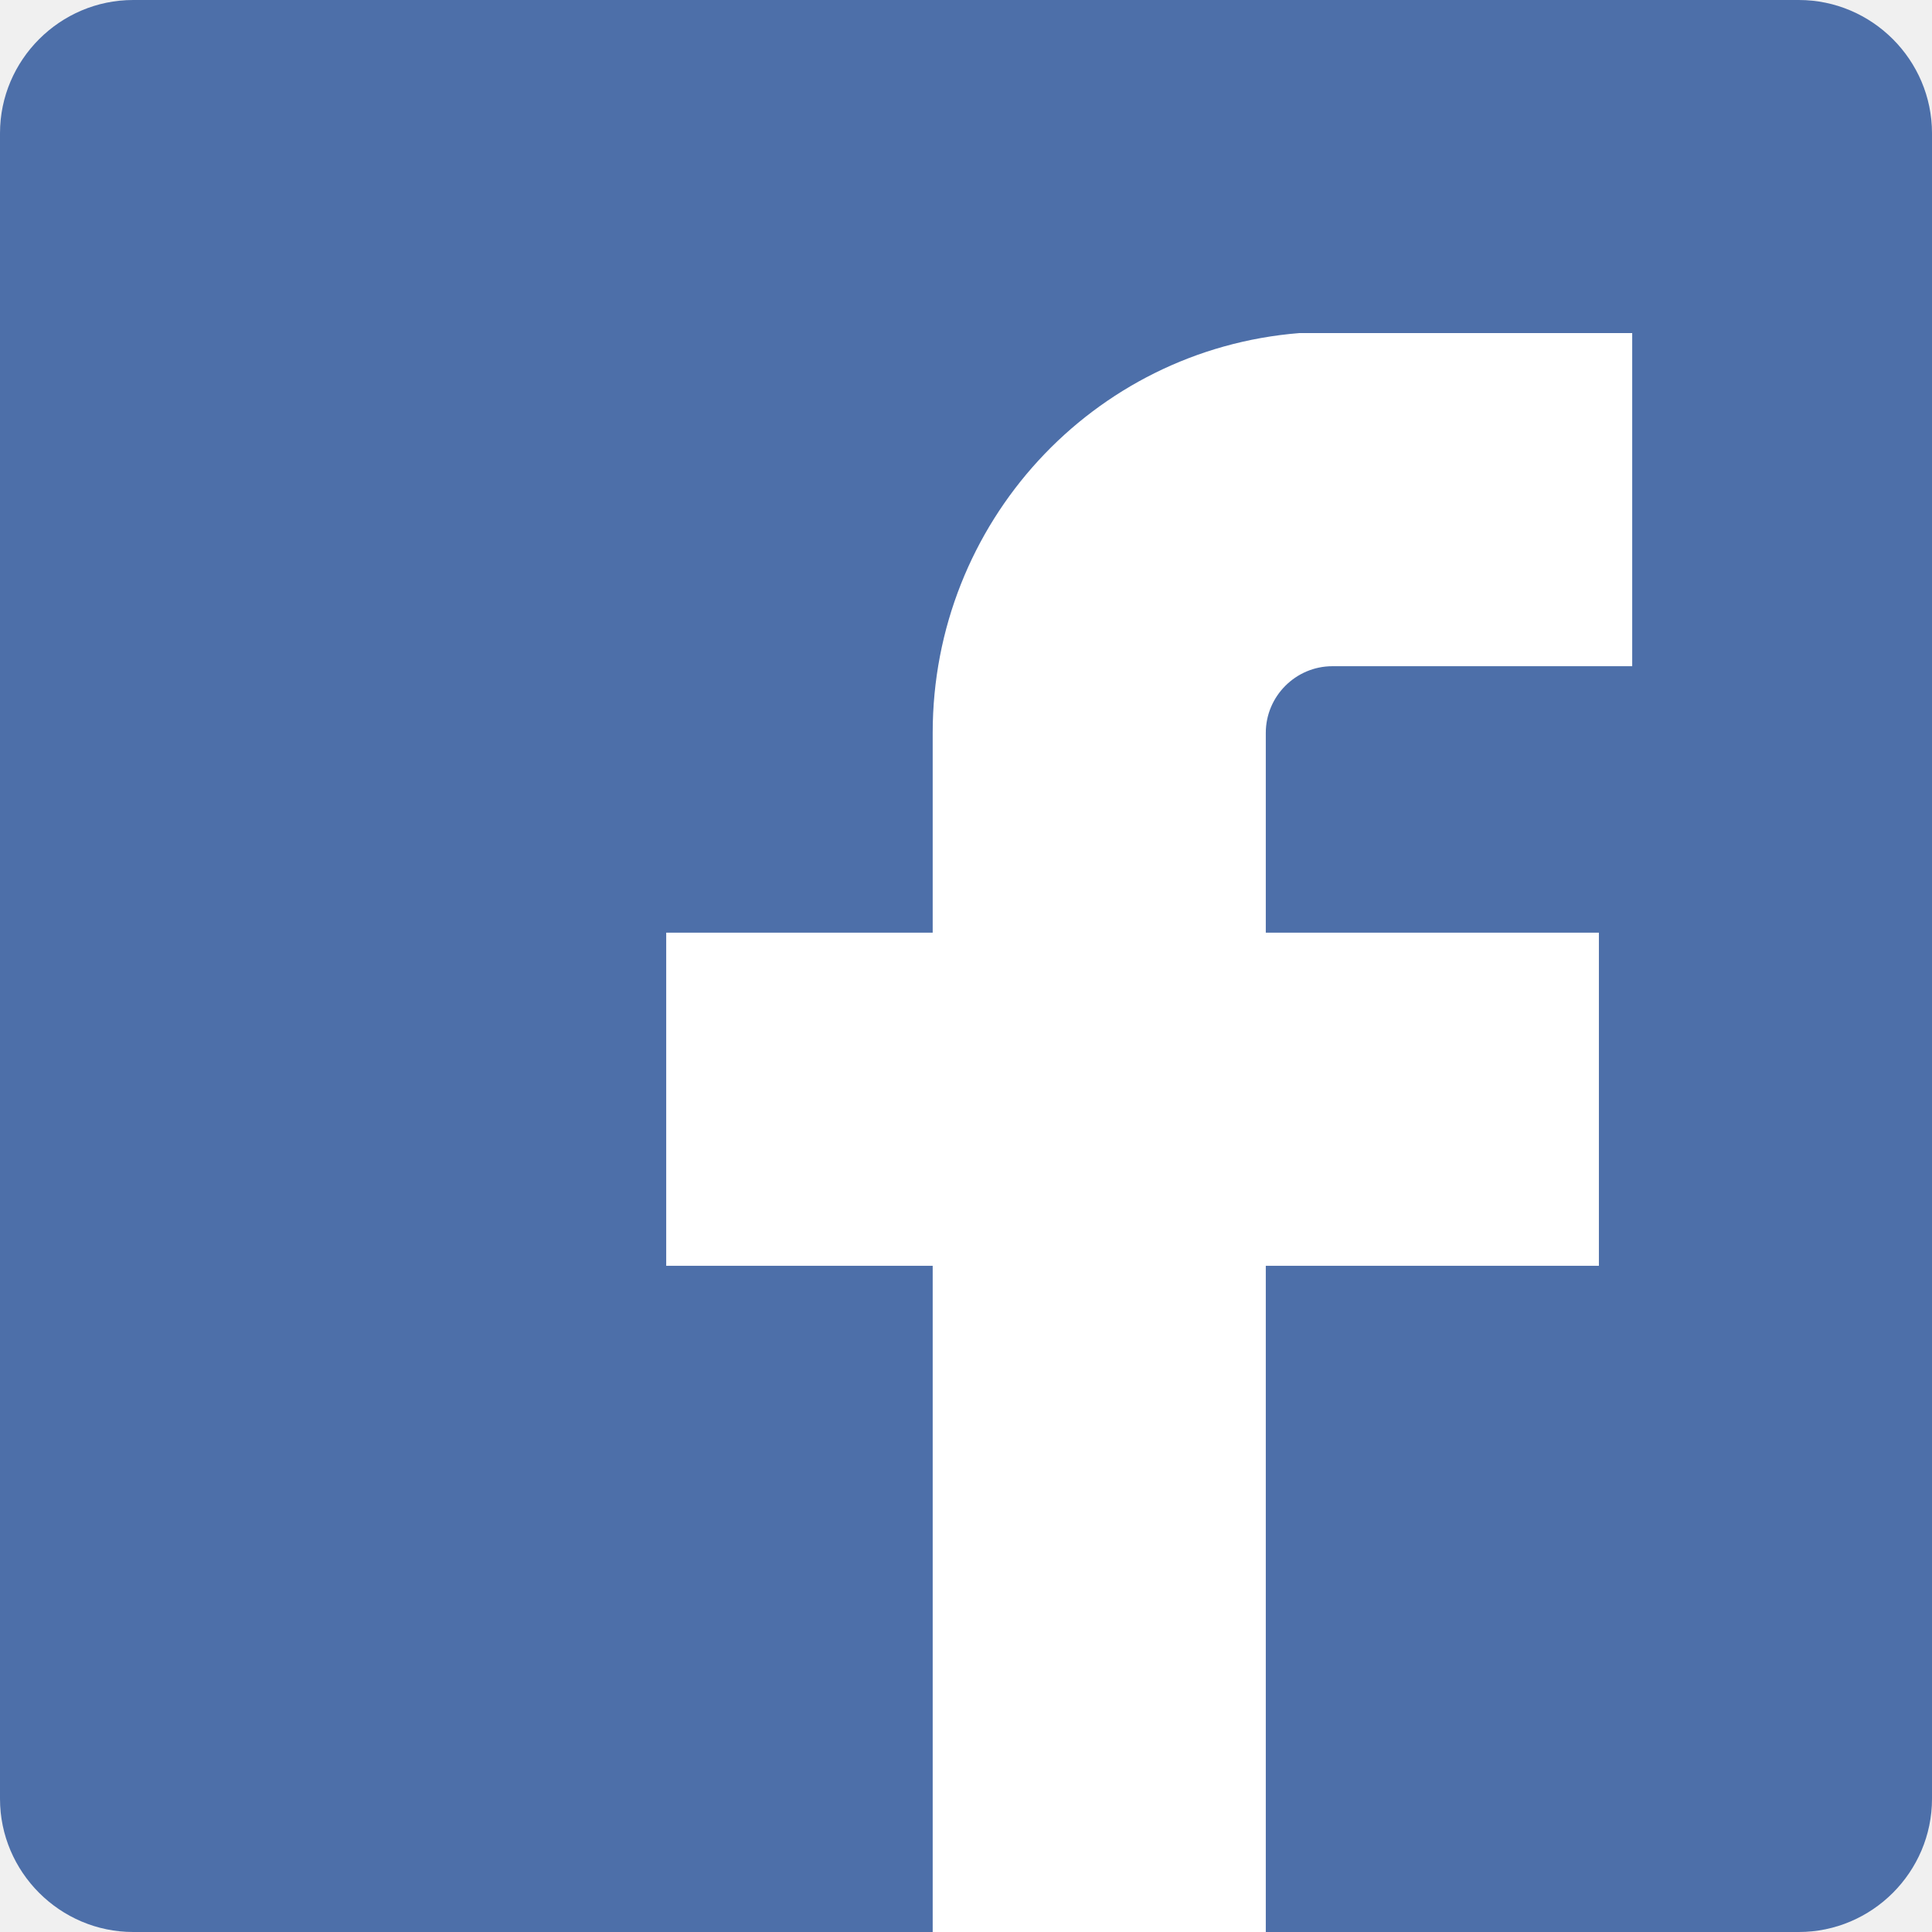
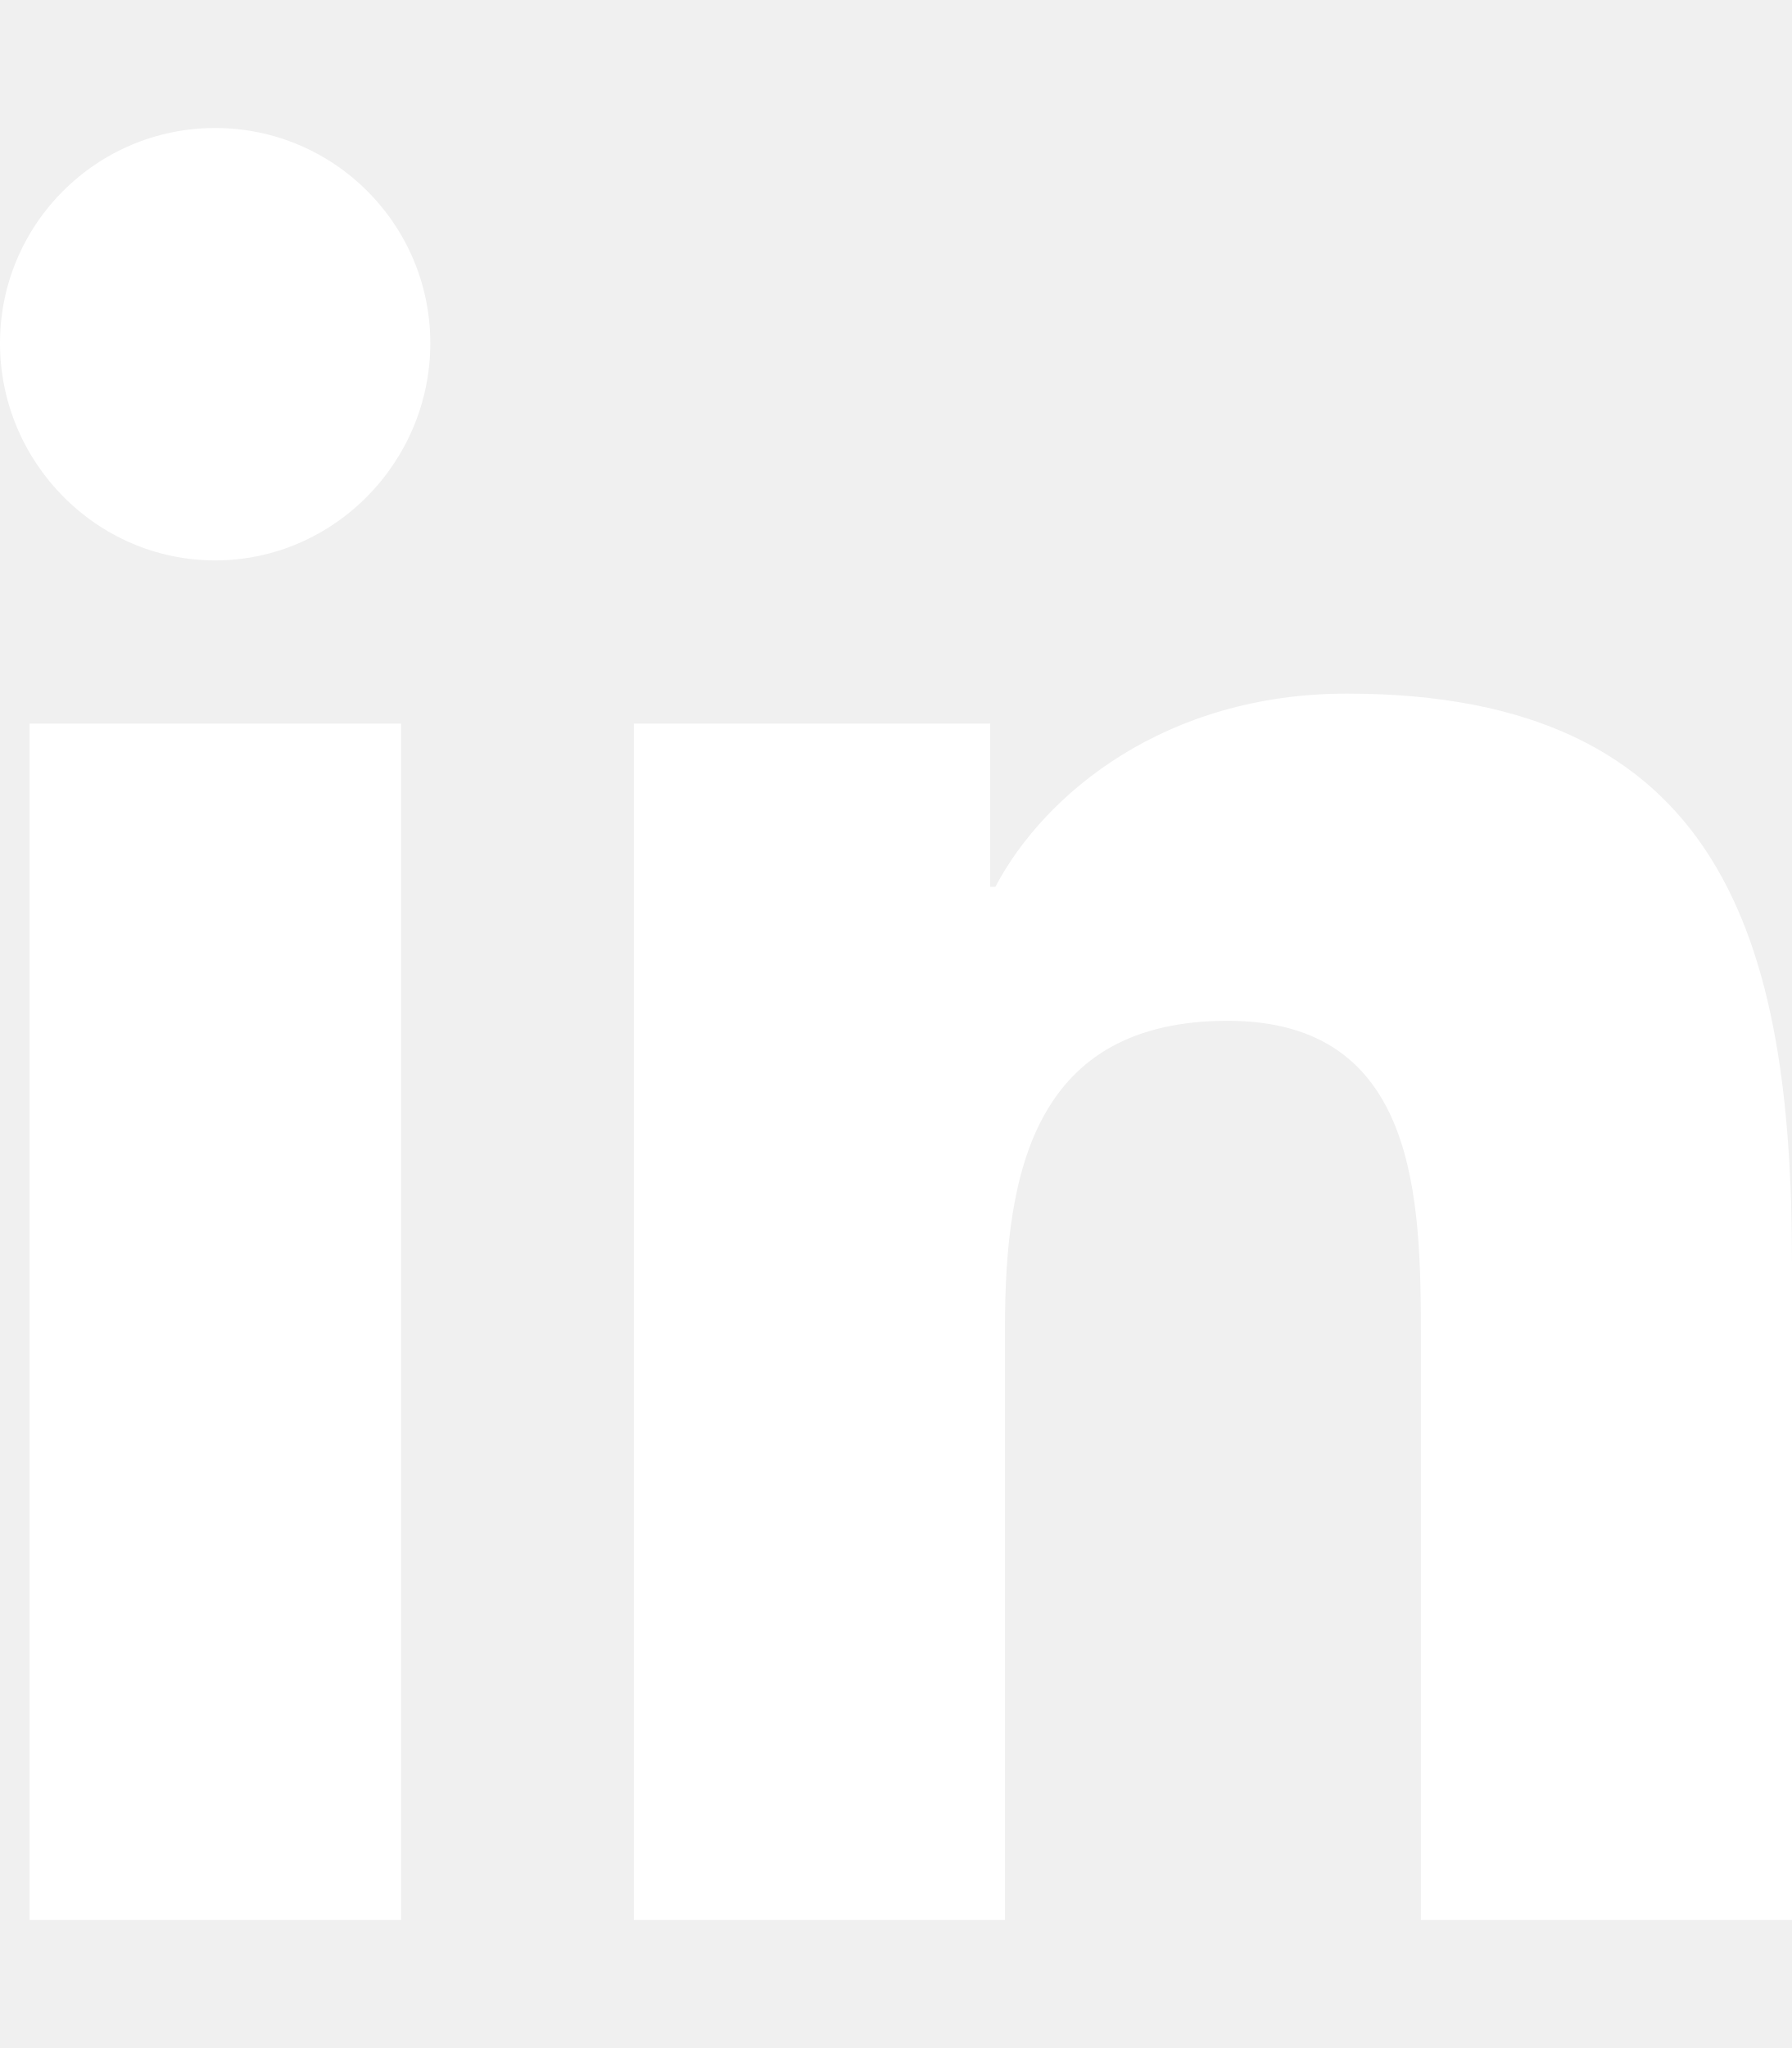
- <svg xmlns="http://www.w3.org/2000/svg" version="1.1" id="Layer_1" x="0px" y="0px" viewBox="0 0 512 512" style="enable-background:new 0 0 512 512;" xml:space="preserve">
-   <path style="fill:#4D6FA9;" d="M476.69,512H35.31C15.89,512,0,496.11,0,476.69V35.31C0,15.89,15.89,0,35.31,0H476.69  C496.11,0,512,15.89,512,35.31V476.69C512,496.11,496.11,512,476.69,512" />
-   <path style="fill:#FFFFFF;" d="M432.552,88.276v88.276h-79.448c-9.71,0-17.655,7.945-17.655,17.655v52.966h88.276v88.276h-88.276  V512h-88.276V335.448h-70.621v-88.276h70.621v-52.966c0-55.614,42.372-101.517,97.103-105.931H432.552z" />
+ <svg xmlns="http://www.w3.org/2000/svg" aria-hidden="true" data-prefix="fab" data-icon="linkedin-in" role="img" viewBox="0 0 448 512" class="svg-inline--fa fa-linkedin-in fa-w-14">
+   <path fill="#fff" d="M100.3 480H7.4V180.9h92.9V480zM53.8 140.1C24.1 140.1 0 115.5 0 85.8 0 56.1 24.1 32 53.8 32c29.7 0 53.8 24.1 53.8 53.8 0 29.7-24.1 54.3-53.8 54.3zM448 480h-92.7V334.4c0-34.7-.7-79.2-48.3-79.2-48.3 0-55.7 37.7-55.7 76.7V480h-92.8V180.9h89.1v40.8h1.3c12.4-23.5 42.7-48.3 87.9-48.3 94 0 111.3 61.9 111.3 142.3V480z" class="" />
</svg>
